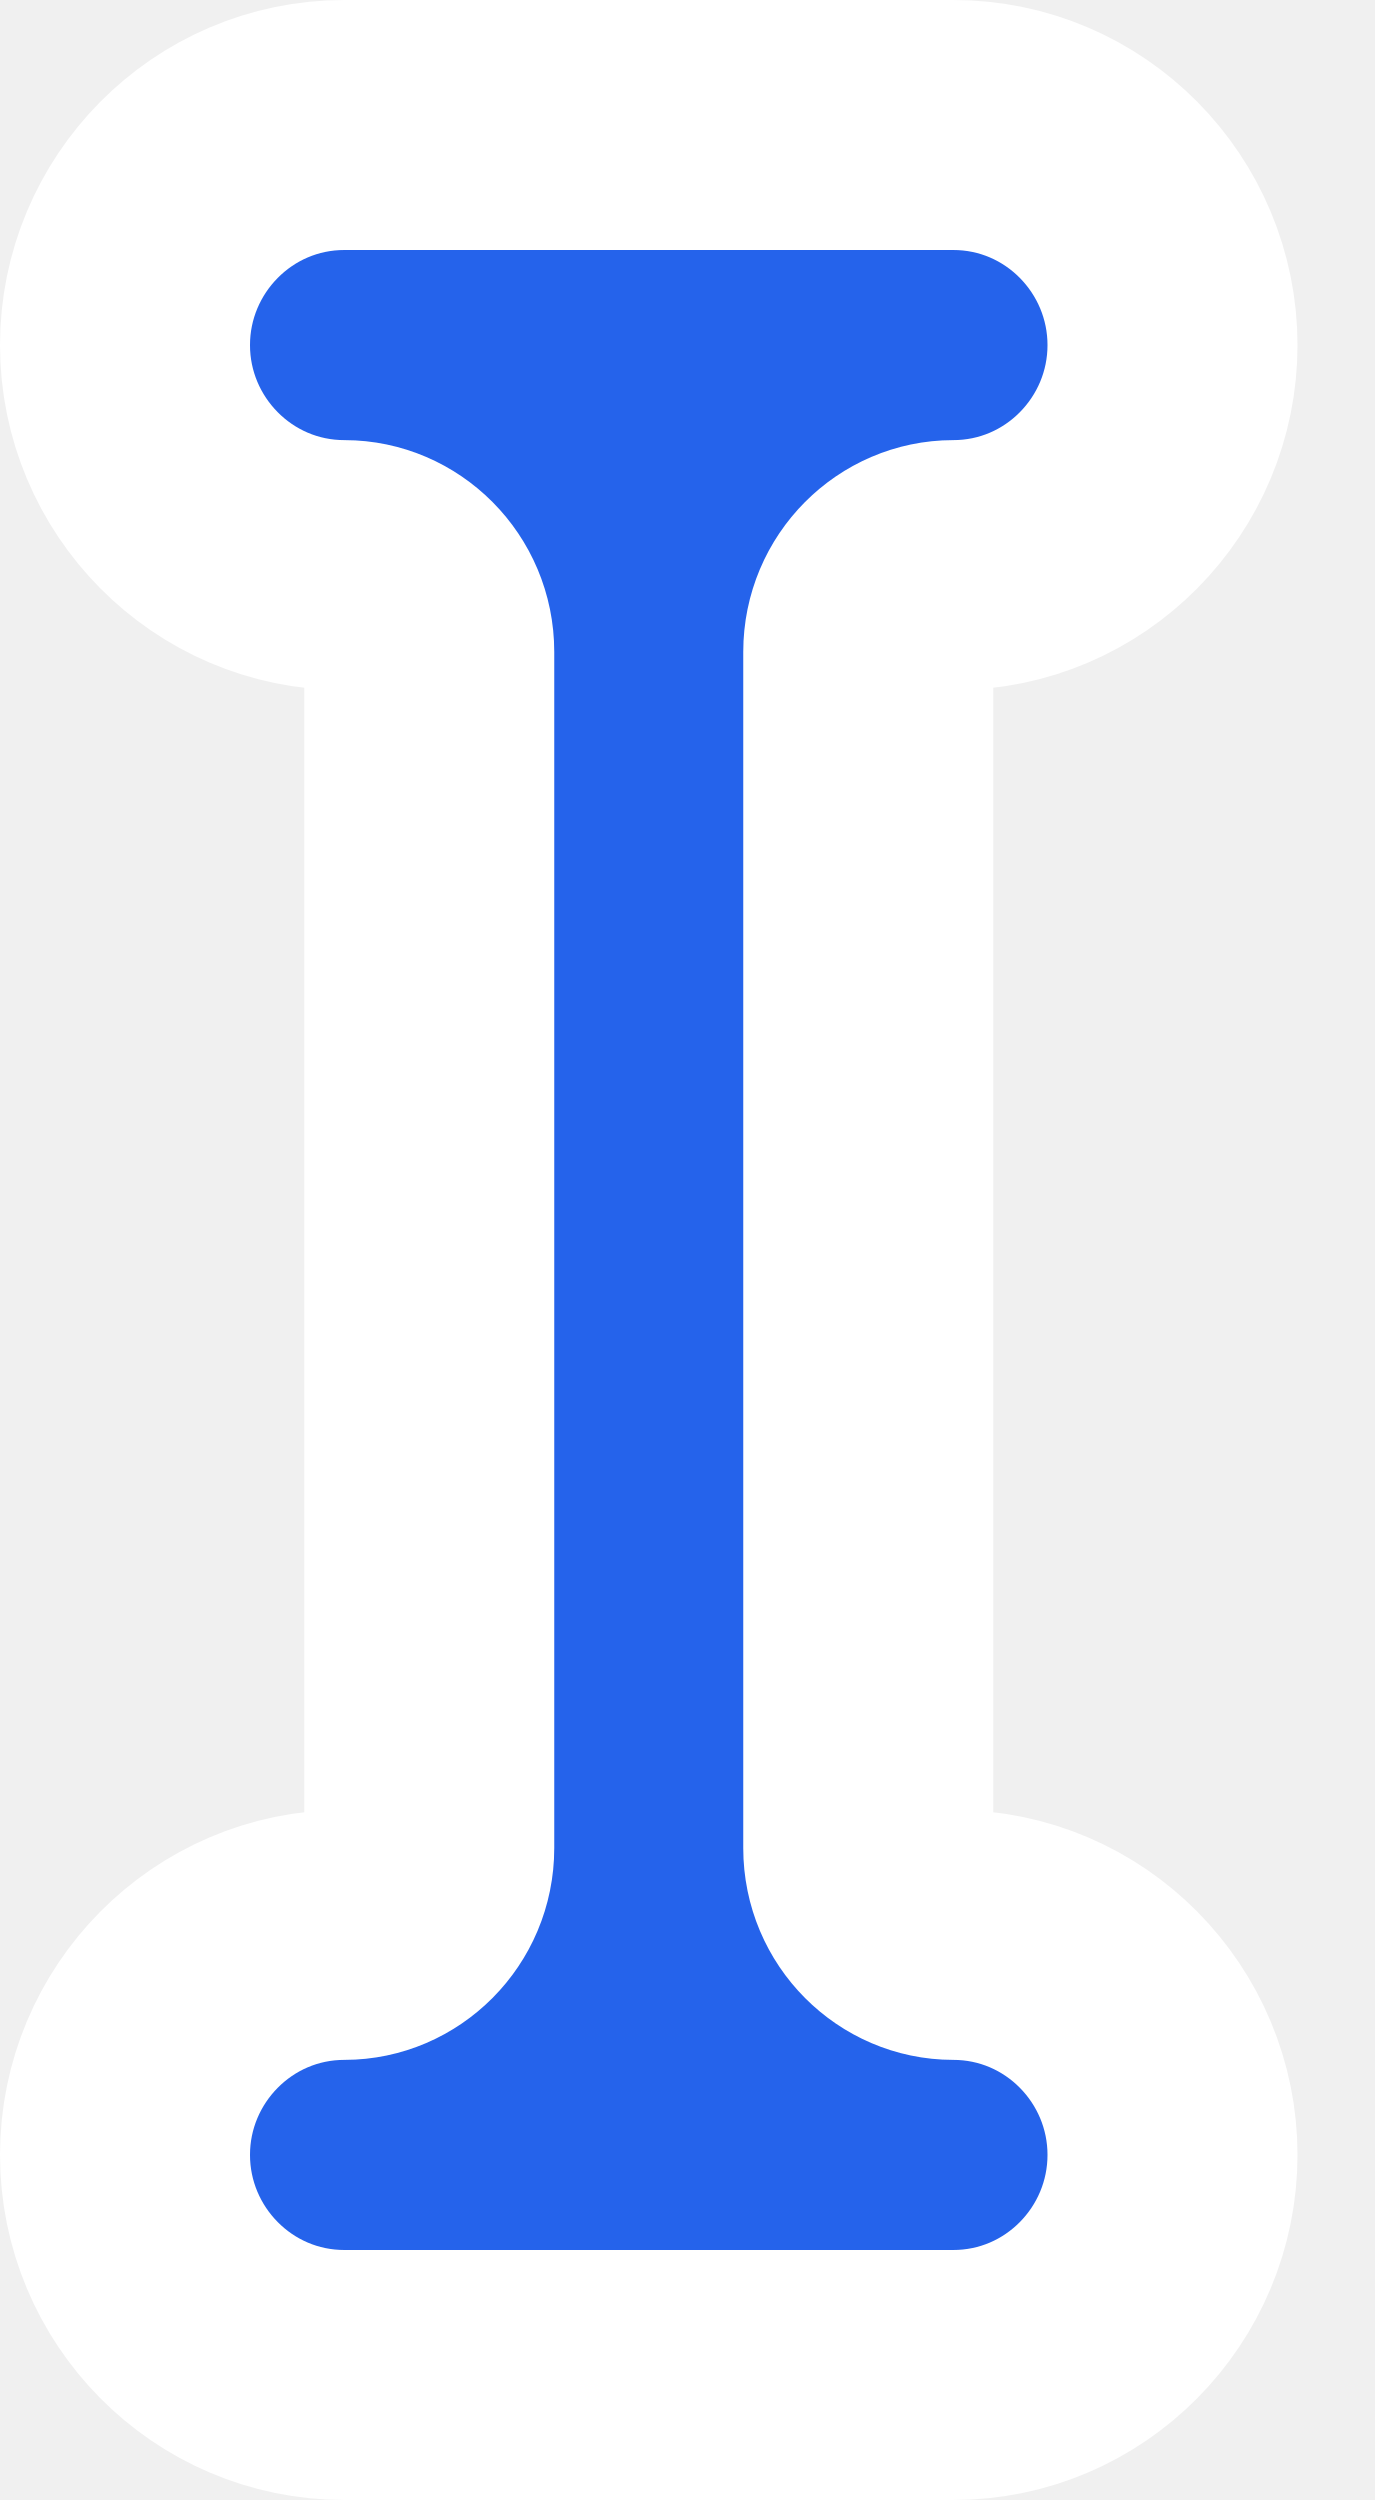
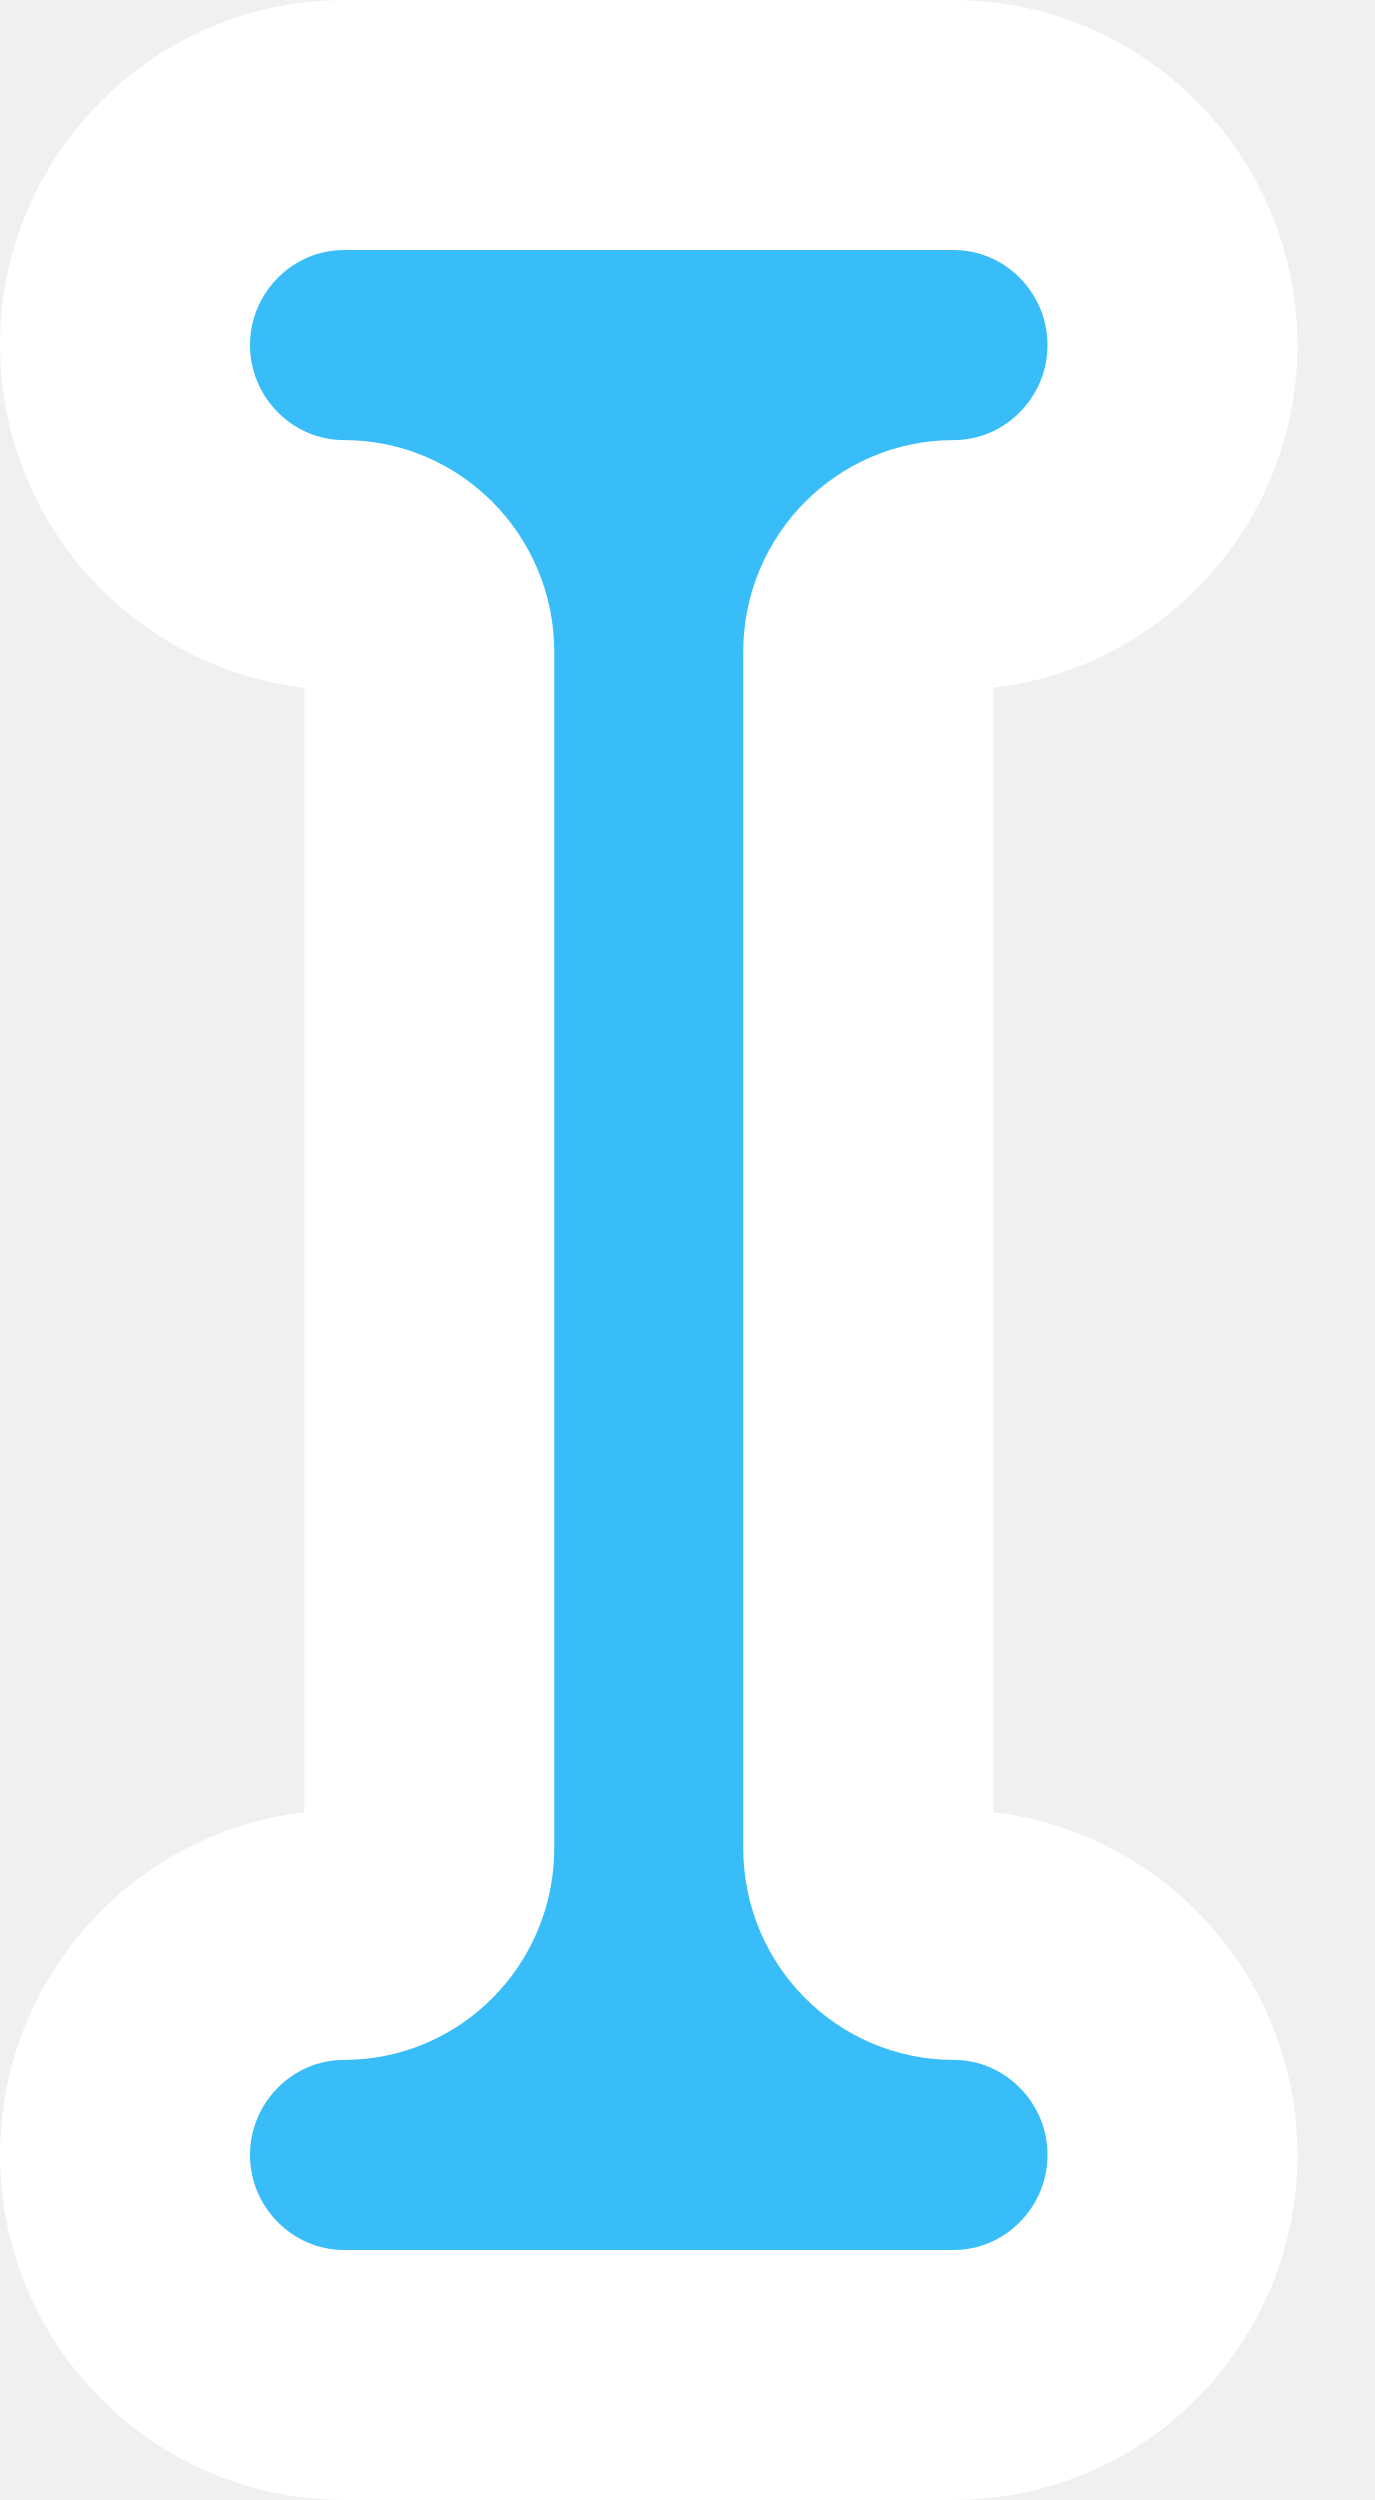
<svg xmlns="http://www.w3.org/2000/svg" width="11" height="20" viewBox="0 0 11 20" fill="none">
-   <path d="M3.434 14.785C3.434 15.175 3.12 15.479 2.756 15.479C1.778 15.479 1 16.278 1 17.239C1 18.201 1.778 19 2.756 19H2.764H2.773H2.781H2.79H2.798H2.807H2.816H2.824H2.833H2.841H2.85H2.859H2.867H2.876H2.884H2.893H2.902H2.911H2.919H2.928H2.937H2.945H2.954H2.963H2.972H2.98H2.989H2.998H3.007H3.016H3.025H3.033H3.042H3.051H3.06H3.069H3.078H3.087H3.096H3.104H3.113H3.122H3.131H3.14H3.149H3.158H3.167H3.176H3.185H3.194H3.203H3.212H3.221H3.23H3.24H3.249H3.258H3.267H3.276H3.285H3.294H3.303H3.312H3.322H3.331H3.34H3.349H3.358H3.368H3.377H3.386H3.395H3.404H3.414H3.423H3.432H3.441H3.451H3.46H3.469H3.479H3.488H3.497H3.506H3.516H3.525H3.535H3.544H3.553H3.563H3.572H3.581H3.591H3.6H3.61H3.619H3.628H3.638H3.647H3.657H3.666H3.676H3.685H3.695H3.704H3.714H3.723H3.733H3.742H3.752H3.761H3.771H3.78H3.79H3.799H3.809H3.818H3.828H3.838H3.847H3.857H3.866H3.876H3.886H3.895H3.905H3.914H3.924H3.934H3.943H3.953H3.963H3.972H3.982H3.992H4.001H4.011H4.021H4.03H4.04H4.05H4.06H4.069H4.079H4.089H4.098H4.108H4.118H4.128H4.137H4.147H4.157H4.167H4.176H4.186H4.196H4.206H4.216H4.225H4.235H4.245H4.255H4.265H4.274H4.284H4.294H4.304H4.314H4.324H4.333H4.343H4.353H4.363H4.373H4.383H4.393H4.403H4.412H4.422H4.432H4.442H4.452H4.462H4.472H4.482H4.492H4.501H4.511H4.521H4.531H4.541H4.551H4.561H4.571H4.581H4.591H4.601H4.611H4.621H4.63H4.64H4.65H4.66H4.67H4.68H4.69H4.7H4.71H4.72H4.73H4.74H4.75H4.76H4.77H4.78H4.79H4.8H4.81H4.82H4.83H4.84H4.85H4.86H4.87H4.88H4.89H4.9H4.91H4.92H4.93H4.94H4.95H4.96H4.97H4.98H4.99H5H5.01H5.02H5.03H5.04H5.05H5.06H5.07H5.08H5.09H5.1H5.11H5.12H5.13H5.14H5.15H5.16H5.17H5.18H5.19H5.2H5.21H5.22H5.23H5.24H5.25H5.26H5.27H5.28H5.29H5.3H5.31H5.32H5.33H5.34H5.35H5.36H5.37H5.38H5.391H5.401H5.411H5.421H5.431H5.441H5.451H5.461H5.471H5.481H5.491H5.501H5.511H5.521H5.531H5.541H5.551H5.56H5.57H5.58H5.59H5.6H5.61H5.62H5.63H5.64H5.65H5.66H5.67H5.68H5.69H5.7H5.71H5.72H5.73H5.74H5.75H5.76H5.77H5.78H5.79H5.8H5.81H5.819H5.829H5.839H5.849H5.859H5.869H5.879H5.889H5.899H5.909H5.919H5.928H5.938H5.948H5.958H5.968H5.978H5.988H5.998H6.007H6.017H6.027H6.037H6.047H6.057H6.067H6.076H6.086H6.096H6.106H6.116H6.126H6.135H6.145H6.155H6.165H6.175H6.184H6.194H6.204H6.214H6.223H6.233H6.243H6.253H6.262H6.272H6.282H6.292H6.301H6.311H6.321H6.331H6.34H6.35H6.36H6.369H6.379H6.389H6.398H6.408H6.418H6.427H6.437H6.447H6.456H6.466H6.476H6.485H6.495H6.504H6.514H6.524H6.533H6.543H6.552H6.562H6.572H6.581H6.591H6.6H6.61H6.619H6.629H6.638H6.648H6.657H6.667H6.676H6.686H6.695H6.705H6.714H6.724H6.733H6.743H6.752H6.761H6.771H6.78H6.79H6.799H6.808H6.818H6.827H6.836H6.846H6.855H6.865H6.874H6.883H6.893H6.902H6.911H6.92H6.93H6.939H6.948H6.957H6.967H6.976H6.985H6.994H7.004H7.013H7.022H7.031H7.04H7.05H7.059H7.068H7.077H7.086H7.095H7.104H7.114H7.123H7.132H7.141H7.15H7.159H7.168H7.177H7.186H7.195H7.204H7.213H7.222H7.231H7.24H7.249H7.258H7.267H7.276H7.285H7.294H7.303H7.312H7.32H7.329H7.338H7.347H7.356H7.365H7.374H7.382H7.391H7.4H7.409H7.417H7.426H7.435H7.444H7.452H7.461H7.47H7.479H7.487H7.496H7.505H7.513H7.522H7.53H7.539H7.548H7.556H7.565H7.573H7.582H7.59H7.599H7.608H7.616H7.625C8.603 19 9.38 18.201 9.38 17.239C9.38 16.278 8.603 15.479 7.625 15.479C7.26 15.479 6.946 15.175 6.946 14.785V5.215C6.946 4.825 7.26 4.521 7.625 4.521C8.603 4.521 9.38 3.722 9.38 2.761C9.38 1.799 8.603 1 7.625 1H7.616H7.608H7.599H7.59H7.582H7.573H7.565H7.556H7.548H7.539H7.53H7.522H7.513H7.505H7.496H7.487H7.479H7.47H7.461H7.452H7.444H7.435H7.426H7.417H7.409H7.4H7.391H7.382H7.374H7.365H7.356H7.347H7.338H7.329H7.32H7.312H7.303H7.294H7.285H7.276H7.267H7.258H7.249H7.24H7.231H7.222H7.213H7.204H7.195H7.186H7.177H7.168H7.159H7.15H7.141H7.132H7.123H7.114H7.104H7.095H7.086H7.077H7.068H7.059H7.05H7.04H7.031H7.022H7.013H7.004H6.994H6.985H6.976H6.967H6.957H6.948H6.939H6.93H6.92H6.911H6.902H6.893H6.883H6.874H6.865H6.855H6.846H6.836H6.827H6.818H6.808H6.799H6.79H6.78H6.771H6.761H6.752H6.743H6.733H6.724H6.714H6.705H6.695H6.686H6.676H6.667H6.657H6.648H6.638H6.629H6.619H6.61H6.6H6.591H6.581H6.572H6.562H6.552H6.543H6.533H6.524H6.514H6.504H6.495H6.485H6.476H6.466H6.456H6.447H6.437H6.427H6.418H6.408H6.398H6.389H6.379H6.369H6.36H6.35H6.34H6.331H6.321H6.311H6.301H6.292H6.282H6.272H6.262H6.253H6.243H6.233H6.223H6.214H6.204H6.194H6.184H6.175H6.165H6.155H6.145H6.135H6.126H6.116H6.106H6.096H6.086H6.076H6.067H6.057H6.047H6.037H6.027H6.017H6.007H5.998H5.988H5.978H5.968H5.958H5.948H5.938H5.928H5.919H5.909H5.899H5.889H5.879H5.869H5.859H5.849H5.839H5.829H5.819H5.81H5.8H5.79H5.78H5.77H5.76H5.75H5.74H5.73H5.72H5.71H5.7H5.69H5.68H5.67H5.66H5.65H5.64H5.63H5.62H5.61H5.6H5.59H5.58H5.57H5.56H5.551H5.541H5.531H5.521H5.511H5.501H5.491H5.481H5.471H5.461H5.451H5.441H5.431H5.421H5.411H5.401H5.391H5.38H5.37H5.36H5.35H5.34H5.33H5.32H5.31H5.3H5.29H5.28H5.27H5.26H5.25H5.24H5.23H5.22H5.21H5.2H5.19H5.18H5.17H5.16H5.15H5.14H5.13H5.12H5.11H5.1H5.09H5.08H5.07H5.06H5.05H5.04H5.03H5.02H5.01H5H4.99H4.98H4.97H4.96H4.95H4.94H4.93H4.92H4.91H4.9H4.89H4.88H4.87H4.86H4.85H4.84H4.83H4.82H4.81H4.8H4.79H4.78H4.77H4.76H4.75H4.74H4.73H4.72H4.71H4.7H4.69H4.68H4.67H4.66H4.65H4.64H4.63H4.621H4.611H4.601H4.591H4.581H4.571H4.561H4.551H4.541H4.531H4.521H4.511H4.501H4.492H4.482H4.472H4.462H4.452H4.442H4.432H4.422H4.412H4.403H4.393H4.383H4.373H4.363H4.353H4.343H4.333H4.324H4.314H4.304H4.294H4.284H4.274H4.265H4.255H4.245H4.235H4.225H4.216H4.206H4.196H4.186H4.176H4.167H4.157H4.147H4.137H4.128H4.118H4.108H4.098H4.089H4.079H4.069H4.06H4.05H4.04H4.03H4.021H4.011H4.001H3.992H3.982H3.972H3.963H3.953H3.943H3.934H3.924H3.914H3.905H3.895H3.886H3.876H3.866H3.857H3.847H3.838H3.828H3.818H3.809H3.799H3.79H3.78H3.771H3.761H3.752H3.742H3.733H3.723H3.714H3.704H3.695H3.685H3.676H3.666H3.657H3.647H3.638H3.628H3.619H3.61H3.6H3.591H3.581H3.572H3.563H3.553H3.544H3.535H3.525H3.516H3.506H3.497H3.488H3.479H3.469H3.46H3.451H3.441H3.432H3.423H3.414H3.404H3.395H3.386H3.377H3.368H3.358H3.349H3.34H3.331H3.322H3.312H3.303H3.294H3.285H3.276H3.267H3.258H3.249H3.24H3.23H3.221H3.212H3.203H3.194H3.185H3.176H3.167H3.158H3.149H3.14H3.131H3.122H3.113H3.104H3.096H3.087H3.078H3.069H3.06H3.051H3.042H3.033H3.025H3.016H3.007H2.998H2.989H2.98H2.972H2.963H2.954H2.945H2.937H2.928H2.919H2.911H2.902H2.893H2.884H2.876H2.867H2.859H2.85H2.841H2.833H2.824H2.816H2.807H2.798H2.79H2.781H2.773H2.764H2.756C1.778 1 1 1.799 1 2.761C1 3.722 1.778 4.521 2.756 4.521C3.12 4.521 3.434 4.825 3.434 5.215V14.785Z" fill="#2563EB" stroke="white" style="fill:#2563EB;fill:color(display-p3 0.145 0.388 0.922);fill-opacity:1;stroke:white;stroke-opacity:1;" stroke-width="2" />
+   <path d="M3.434 14.785C3.434 15.175 3.12 15.479 2.756 15.479C1.778 15.479 1 16.278 1 17.239C1 18.201 1.778 19 2.756 19H2.764H2.773H2.781H2.79H2.798H2.807H2.816H2.824H2.833H2.841H2.85H2.859H2.867H2.876H2.884H2.893H2.902H2.911H2.919H2.928H2.937H2.945H2.954H2.963H2.972H2.98H2.989H2.998H3.007H3.016H3.025H3.033H3.042H3.051H3.06H3.069H3.078H3.087H3.096H3.104H3.113H3.122H3.131H3.14H3.149H3.158H3.167H3.176H3.185H3.194H3.203H3.212H3.221H3.23H3.24H3.249H3.258H3.267H3.276H3.285H3.294H3.303H3.312H3.322H3.331H3.34H3.349H3.358H3.368H3.377H3.386H3.395H3.404H3.414H3.423H3.432H3.441H3.451H3.46H3.469H3.479H3.488H3.497H3.506H3.516H3.525H3.535H3.544H3.553H3.563H3.572H3.581H3.591H3.6H3.61H3.619H3.628H3.638H3.647H3.657H3.666H3.676H3.685H3.695H3.704H3.714H3.723H3.733H3.742H3.752H3.761H3.771H3.78H3.79H3.799H3.809H3.818H3.828H3.838H3.847H3.857H3.866H3.876H3.886H3.895H3.905H3.914H3.924H3.934H3.943H3.953H3.963H3.972H3.982H3.992H4.001H4.011H4.021H4.03H4.04H4.05H4.06H4.069H4.079H4.089H4.098H4.108H4.118H4.128H4.137H4.147H4.157H4.167H4.176H4.186H4.196H4.206H4.216H4.225H4.235H4.245H4.255H4.265H4.274H4.284H4.294H4.304H4.314H4.324H4.333H4.343H4.353H4.363H4.373H4.383H4.393H4.403H4.412H4.422H4.432H4.442H4.452H4.462H4.472H4.482H4.492H4.501H4.511H4.521H4.531H4.541H4.551H4.561H4.571H4.581H4.591H4.601H4.611H4.621H4.63H4.64H4.65H4.66H4.67H4.68H4.69H4.7H4.71H4.72H4.73H4.74H4.75H4.76H4.77H4.78H4.79H4.8H4.81H4.82H4.83H4.84H4.85H4.86H4.87H4.88H4.89H4.9H4.91H4.92H4.93H4.94H4.95H4.96H4.97H4.98H4.99H5H5.01H5.02H5.03H5.04H5.05H5.06H5.07H5.08H5.09H5.1H5.11H5.12H5.13H5.14H5.15H5.16H5.17H5.18H5.19H5.2H5.21H5.22H5.23H5.24H5.25H5.26H5.27H5.28H5.29H5.3H5.31H5.32H5.33H5.34H5.35H5.36H5.37H5.38H5.391H5.401H5.411H5.421H5.431H5.441H5.451H5.461H5.471H5.481H5.491H5.501H5.511H5.521H5.531H5.541H5.551H5.56H5.57H5.58H5.59H5.6H5.61H5.62H5.63H5.64H5.65H5.66H5.67H5.68H5.69H5.7H5.71H5.72H5.73H5.74H5.75H5.76H5.77H5.78H5.79H5.8H5.81H5.819H5.829H5.839H5.849H5.859H5.869H5.879H5.889H5.899H5.909H5.919H5.928H5.938H5.948H5.958H5.968H5.978H5.988H5.998H6.007H6.017H6.027H6.037H6.047H6.057H6.067H6.076H6.086H6.096H6.106H6.116H6.126H6.135H6.145H6.155H6.165H6.175H6.184H6.194H6.204H6.214H6.223H6.233H6.243H6.253H6.262H6.272H6.282H6.292H6.301H6.311H6.321H6.331H6.34H6.35H6.36H6.369H6.379H6.389H6.398H6.408H6.418H6.427H6.437H6.447H6.456H6.466H6.476H6.485H6.495H6.504H6.514H6.524H6.533H6.543H6.552H6.562H6.572H6.581H6.591H6.6H6.61H6.619H6.629H6.638H6.648H6.657H6.667H6.676H6.686H6.695H6.705H6.714H6.724H6.733H6.743H6.752H6.761H6.771H6.78H6.79H6.799H6.808H6.818H6.827H6.836H6.846H6.855H6.865H6.874H6.883H6.893H6.902H6.911H6.92H6.93H6.939H6.948H6.957H6.967H6.976H6.985H6.994H7.004H7.013H7.022H7.031H7.04H7.05H7.059H7.068H7.077H7.086H7.095H7.104H7.114H7.123H7.132H7.141H7.15H7.159H7.168H7.177H7.186H7.195H7.204H7.213H7.222H7.231H7.24H7.249H7.258H7.267H7.276H7.285H7.294H7.303H7.312H7.32H7.329H7.338H7.347H7.356H7.365H7.374H7.382H7.391H7.4H7.409H7.417H7.426H7.435H7.444H7.452H7.461H7.47H7.479H7.487H7.496H7.505H7.513H7.522H7.53H7.539H7.548H7.556H7.565H7.573H7.582H7.59H7.599H7.608H7.616H7.625C8.603 19 9.38 18.201 9.38 17.239C9.38 16.278 8.603 15.479 7.625 15.479C7.26 15.479 6.946 15.175 6.946 14.785V5.215C6.946 4.825 7.26 4.521 7.625 4.521C8.603 4.521 9.38 3.722 9.38 2.761C9.38 1.799 8.603 1 7.625 1H7.616H7.608H7.599H7.59H7.582H7.573H7.565H7.556H7.548H7.539H7.53H7.522H7.513H7.505H7.496H7.487H7.479H7.47H7.461H7.452H7.444H7.435H7.426H7.417H7.409H7.4H7.391H7.382H7.374H7.365H7.356H7.347H7.338H7.329H7.32H7.312H7.303H7.294H7.285H7.276H7.267H7.258H7.249H7.24H7.231H7.222H7.213H7.204H7.195H7.186H7.177H7.168H7.159H7.15H7.141H7.132H7.123H7.114H7.104H7.095H7.086H7.077H7.068H7.059H7.05H7.04H7.031H7.022H7.013H7.004H6.994H6.985H6.976H6.967H6.957H6.948H6.939H6.93H6.92H6.911H6.902H6.893H6.883H6.874H6.865H6.855H6.846H6.836H6.827H6.818H6.808H6.799H6.79H6.78H6.771H6.761H6.752H6.743H6.733H6.724H6.714H6.705H6.695H6.686H6.676H6.667H6.657H6.648H6.638H6.629H6.619H6.61H6.6H6.591H6.581H6.572H6.562H6.552H6.543H6.533H6.524H6.514H6.504H6.495H6.485H6.476H6.466H6.456H6.447H6.437H6.427H6.418H6.408H6.398H6.389H6.379H6.369H6.36H6.35H6.34H6.331H6.321H6.311H6.301H6.292H6.282H6.272H6.262H6.253H6.243H6.233H6.223H6.214H6.204H6.194H6.184H6.175H6.165H6.155H6.145H6.135H6.126H6.116H6.106H6.096H6.086H6.076H6.067H6.057H6.047H6.037H6.027H6.017H6.007H5.998H5.988H5.978H5.968H5.958H5.948H5.938H5.928H5.919H5.909H5.899H5.889H5.879H5.869H5.859H5.849H5.839H5.829H5.819H5.81H5.8H5.79H5.78H5.77H5.76H5.75H5.74H5.73H5.72H5.71H5.7H5.69H5.68H5.67H5.66H5.65H5.64H5.63H5.62H5.61H5.6H5.59H5.58H5.57H5.56H5.551H5.541H5.531H5.521H5.511H5.501H5.491H5.481H5.471H5.461H5.451H5.441H5.431H5.421H5.411H5.401H5.391H5.38H5.37H5.36H5.35H5.34H5.33H5.32H5.31H5.3H5.29H5.28H5.27H5.26H5.25H5.24H5.23H5.22H5.21H5.2H5.19H5.18H5.17H5.16H5.15H5.14H5.13H5.12H5.11H5.1H5.09H5.08H5.07H5.06H5.05H5.04H5.03H5.02H5.01H5H4.99H4.98H4.97H4.96H4.95H4.94H4.93H4.92H4.91H4.9H4.89H4.88H4.87H4.86H4.85H4.84H4.83H4.82H4.81H4.8H4.79H4.78H4.77H4.76H4.75H4.74H4.73H4.72H4.71H4.7H4.69H4.68H4.67H4.66H4.65H4.64H4.63H4.621H4.611H4.601H4.591H4.581H4.571H4.561H4.551H4.541H4.531H4.521H4.511H4.501H4.492H4.482H4.472H4.462H4.452H4.442H4.432H4.422H4.412H4.403H4.393H4.383H4.373H4.363H4.353H4.343H4.333H4.324H4.314H4.304H4.294H4.284H4.274H4.265H4.255H4.245H4.235H4.225H4.216H4.206H4.196H4.186H4.176H4.167H4.157H4.147H4.137H4.128H4.118H4.108H4.098H4.089H4.079H4.069H4.06H4.05H4.04H4.03H4.021H4.011H4.001H3.992H3.982H3.972H3.963H3.953H3.943H3.934H3.924H3.914H3.905H3.895H3.886H3.876H3.866H3.857H3.847H3.838H3.828H3.818H3.809H3.799H3.79H3.78H3.771H3.761H3.752H3.742H3.733H3.723H3.714H3.704H3.695H3.685H3.676H3.666H3.657H3.647H3.638H3.628H3.619H3.61H3.6H3.591H3.581H3.572H3.563H3.553H3.544H3.535H3.525H3.516H3.506H3.497H3.488H3.479H3.469H3.46H3.451H3.441H3.432H3.423H3.414H3.404H3.395H3.386H3.377H3.368H3.358H3.349H3.34H3.331H3.322H3.312H3.303H3.294H3.285H3.276H3.267H3.258H3.249H3.24H3.23H3.221H3.212H3.203H3.194H3.185H3.176H3.167H3.158H3.149H3.14H3.131H3.122H3.113H3.104H3.096H3.087H3.078H3.069H3.06H3.051H3.042H3.033H3.025H3.016H3.007H2.998H2.989H2.98H2.972H2.963H2.954H2.945H2.937H2.928H2.919H2.911H2.902H2.893H2.884H2.876H2.867H2.859H2.85H2.841H2.833H2.824H2.816H2.807H2.798H2.79H2.781H2.773H2.764H2.756C1.778 1 1 1.799 1 2.761C1 3.722 1.778 4.521 2.756 4.521C3.12 4.521 3.434 4.825 3.434 5.215V14.785Z" fill="#38BDF8" stroke="white" style="fill:#38BDF8;fill:color(display-p3 0.22 0.741 0.973);fill-opacity:1;stroke:white;stroke-opacity:1;" stroke-width="2" />
</svg>
